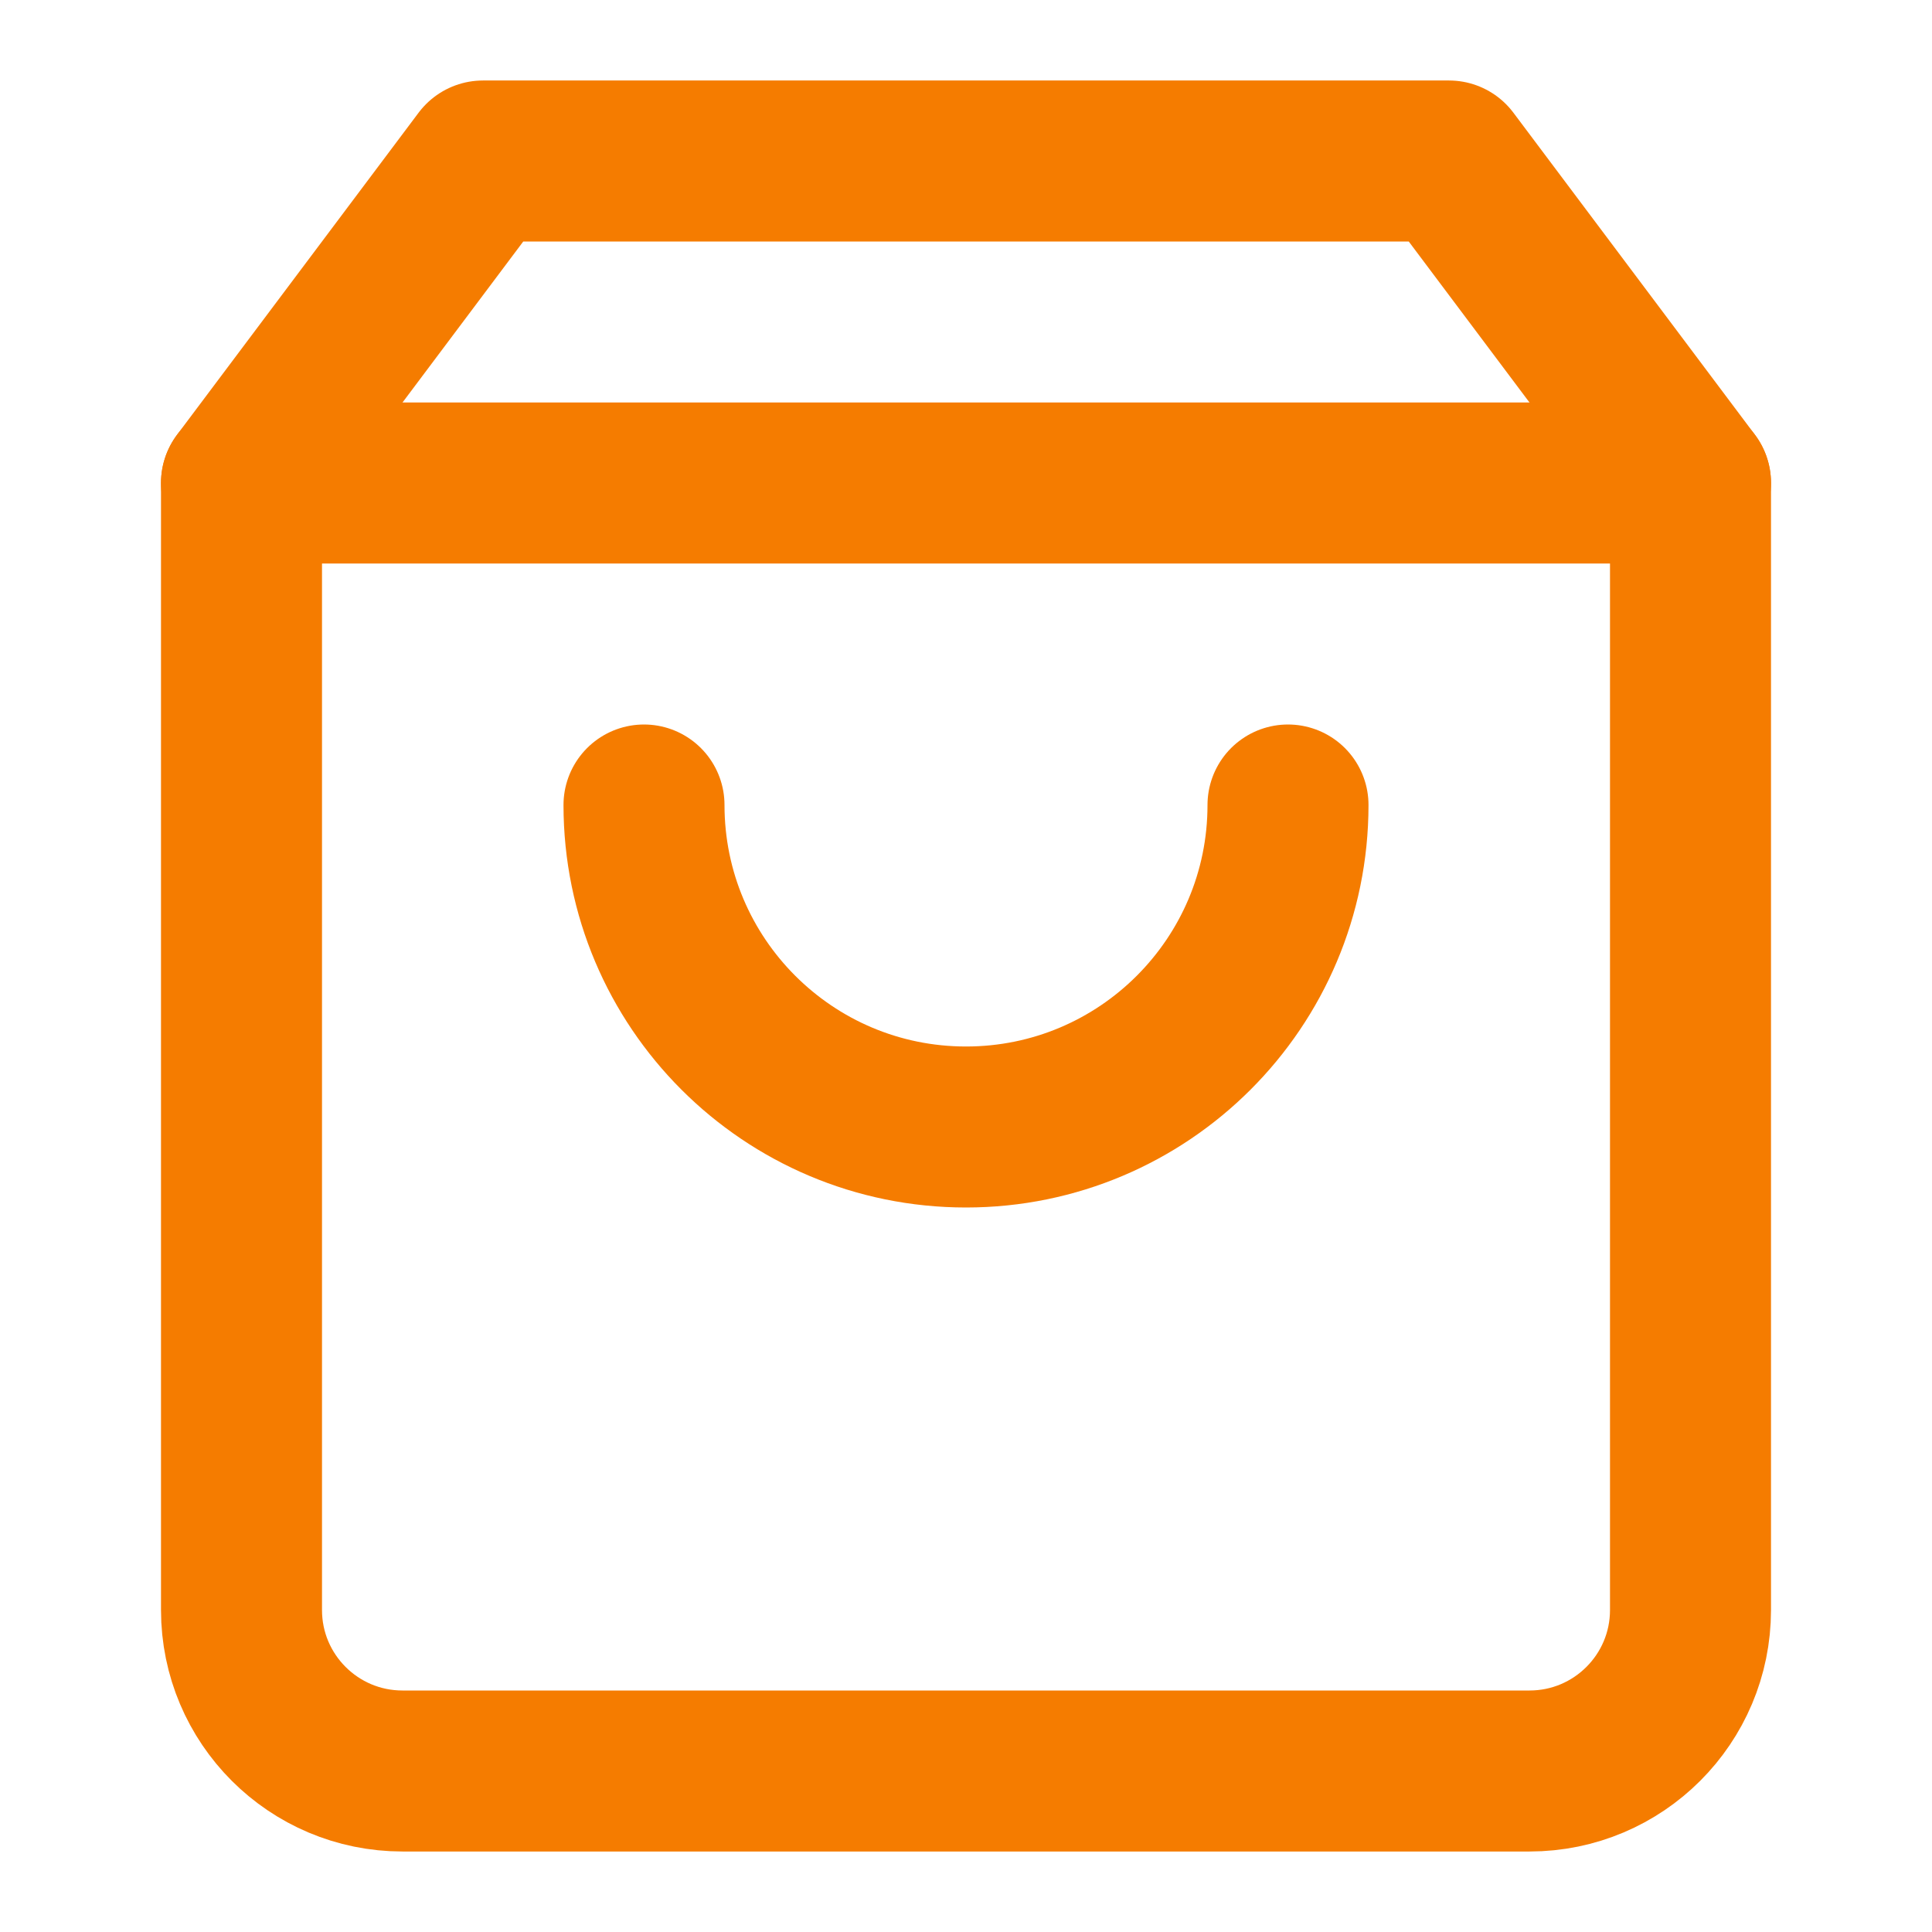
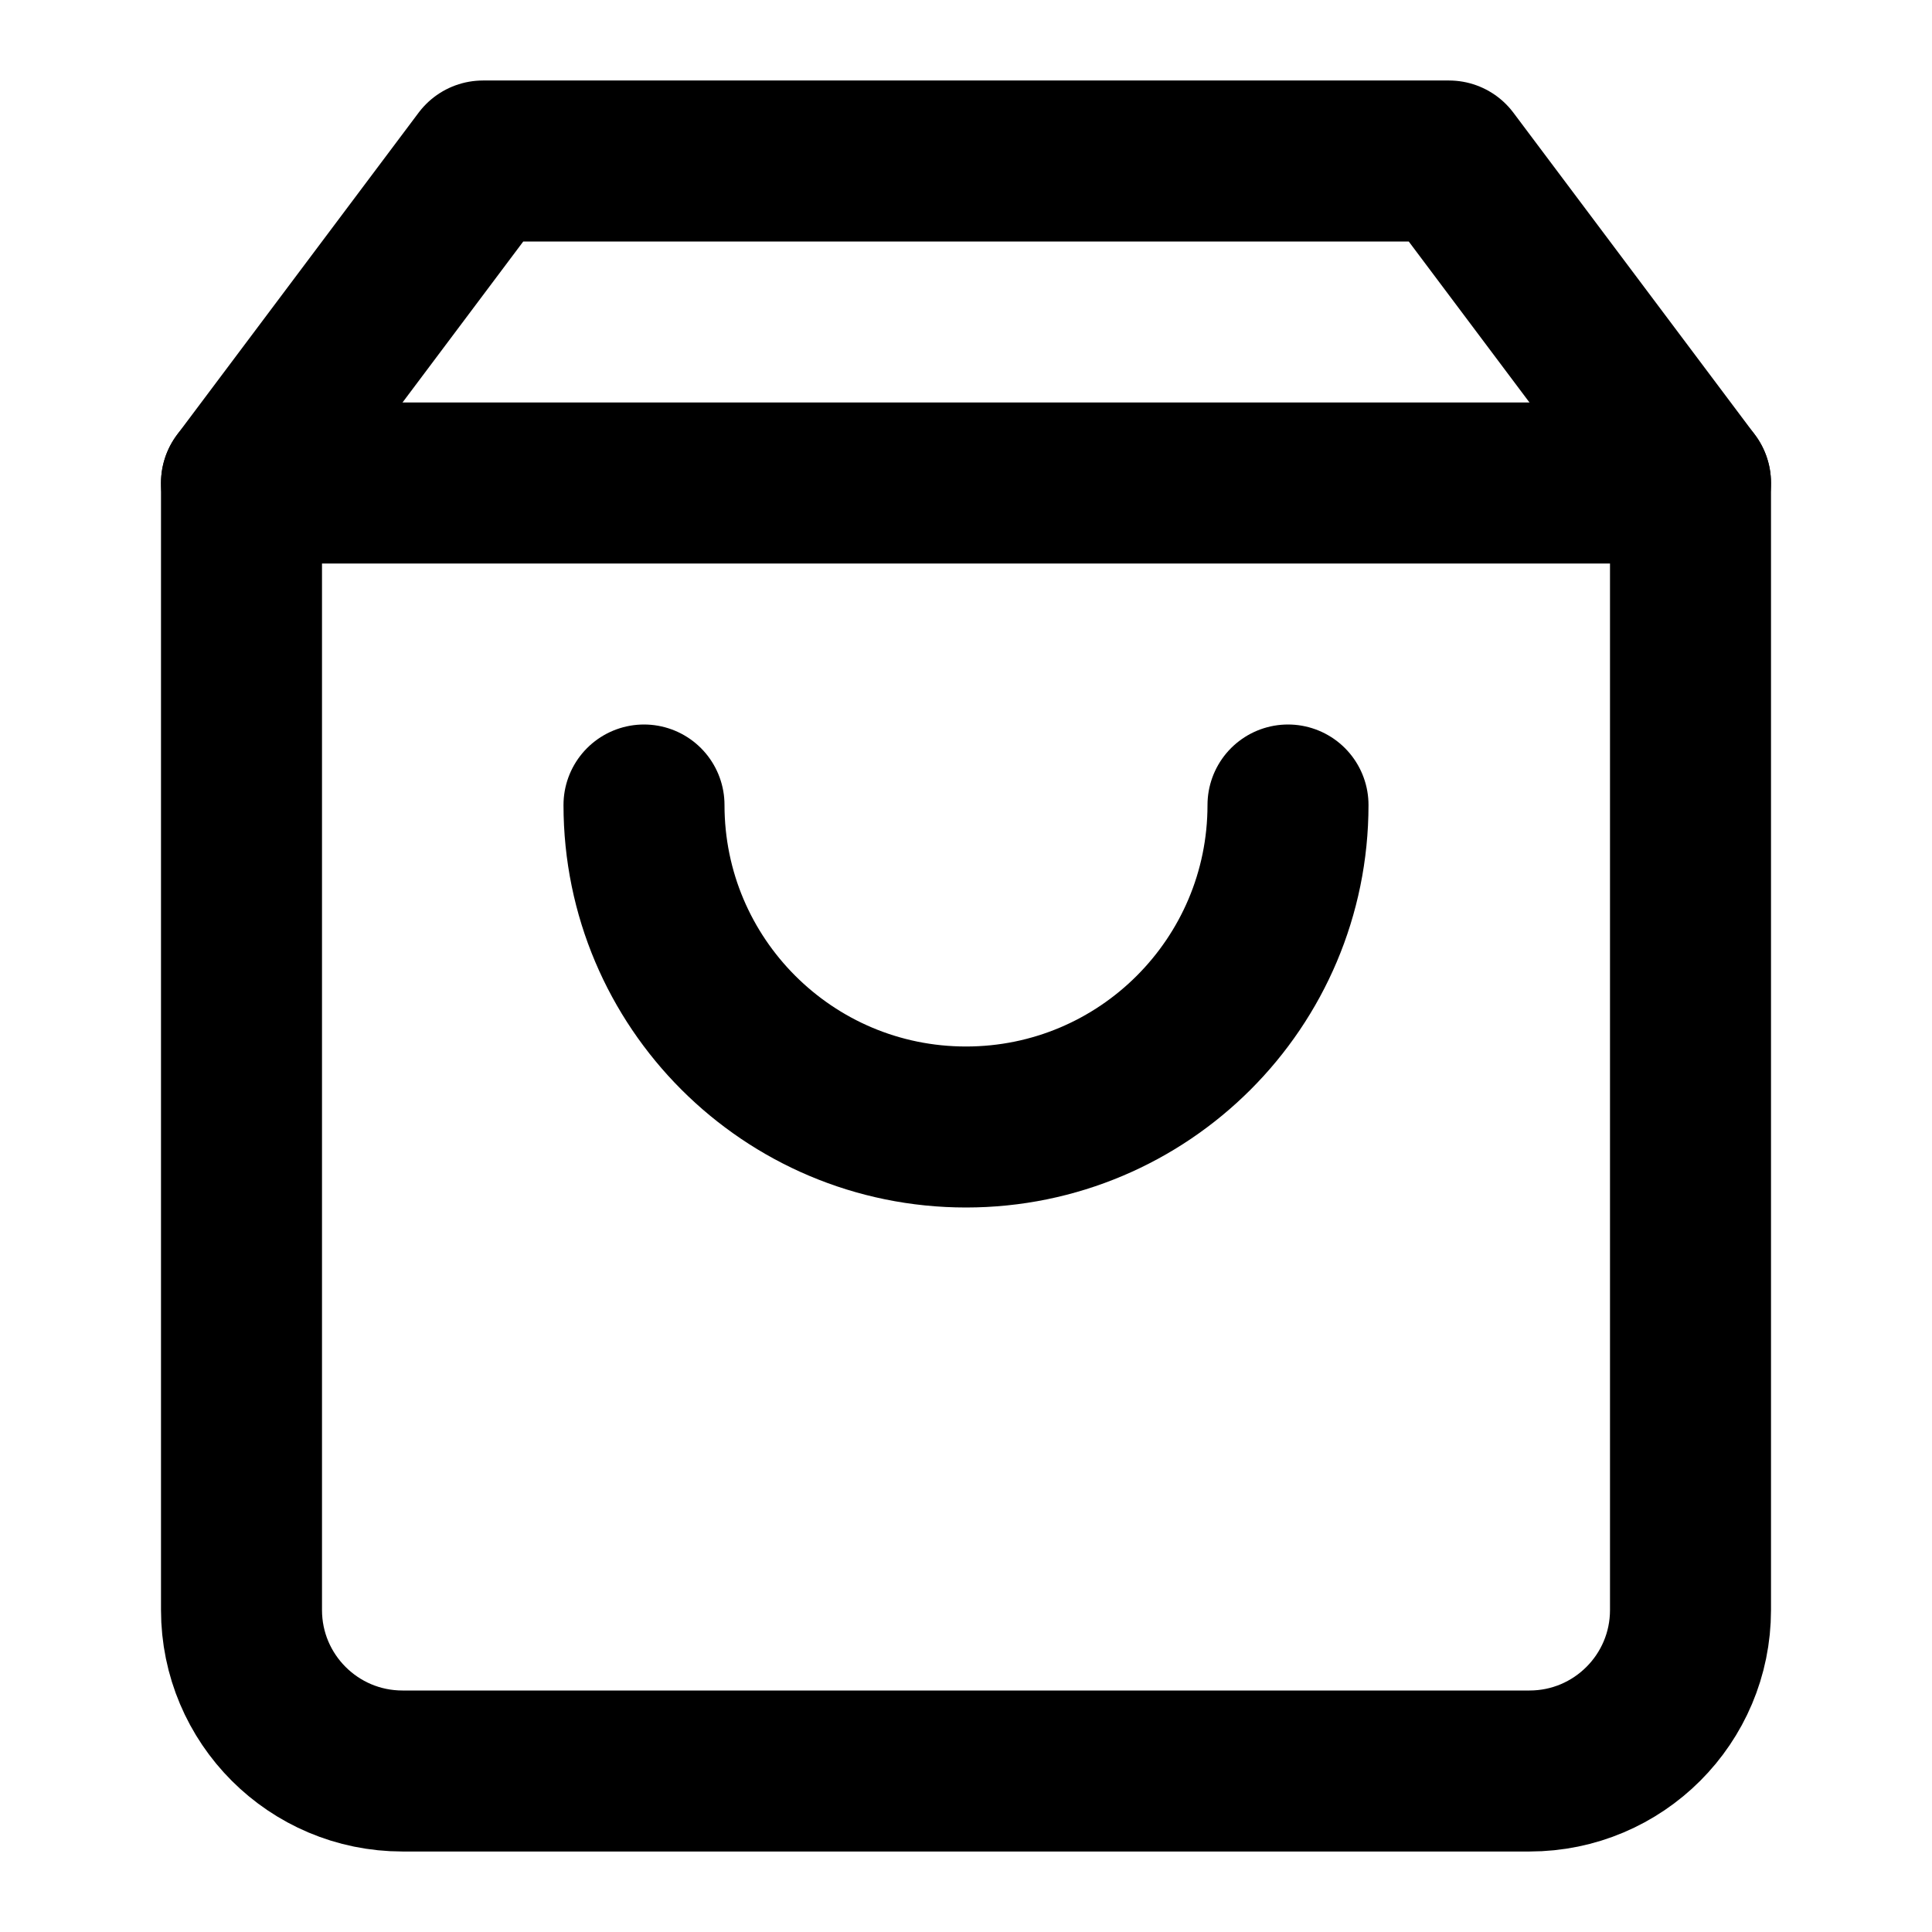
- <svg xmlns="http://www.w3.org/2000/svg" viewBox="0 0 24 24" fill="none" stroke="#F57C00" stroke-width="2" stroke-linecap="round" stroke-linejoin="round">
+ <svg xmlns="http://www.w3.org/2000/svg" viewBox="0 0 24 24" fill="none" stroke="#000000" stroke-width="2" stroke-linecap="round" stroke-linejoin="round">
  <path d="M6 2L3 6v14a2 2 0 0 0 2 2h14a2 2 0 0 0 2-2V6l-3-4z" />
  <line x1="3" y1="6" x2="21" y2="6" />
  <path d="M16 10a4 4 0 0 1-8 0" />
</svg>
